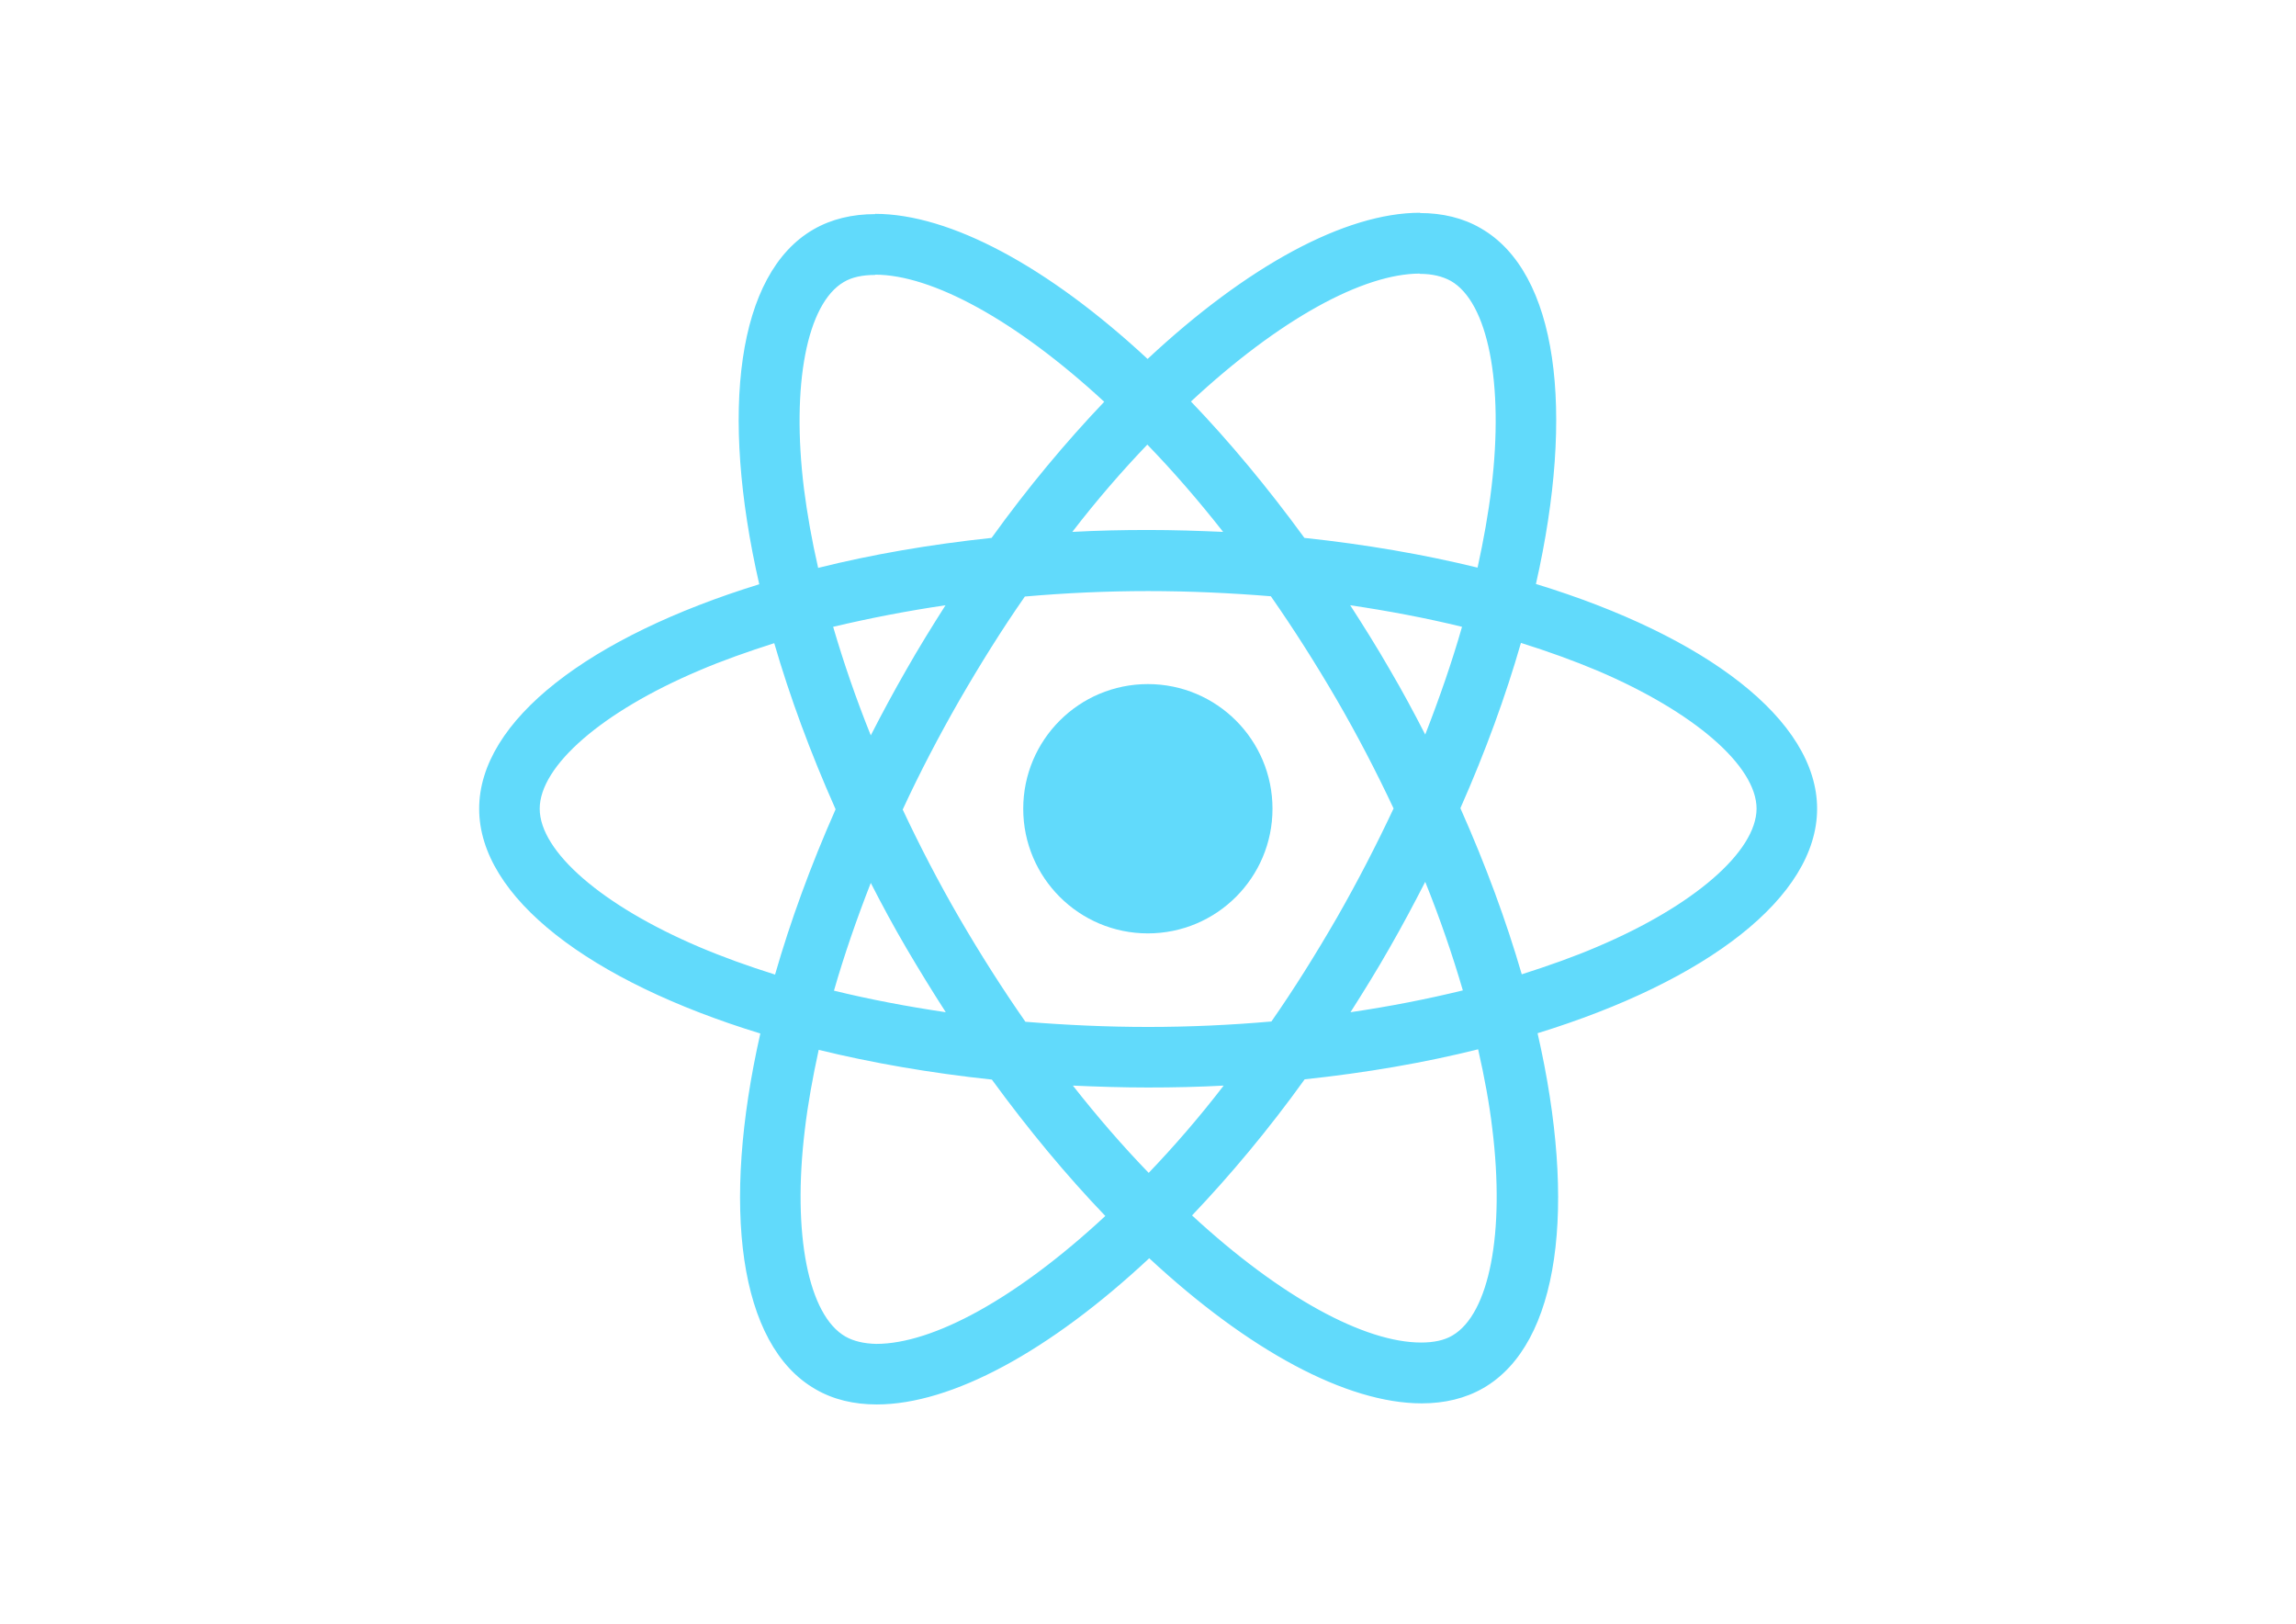
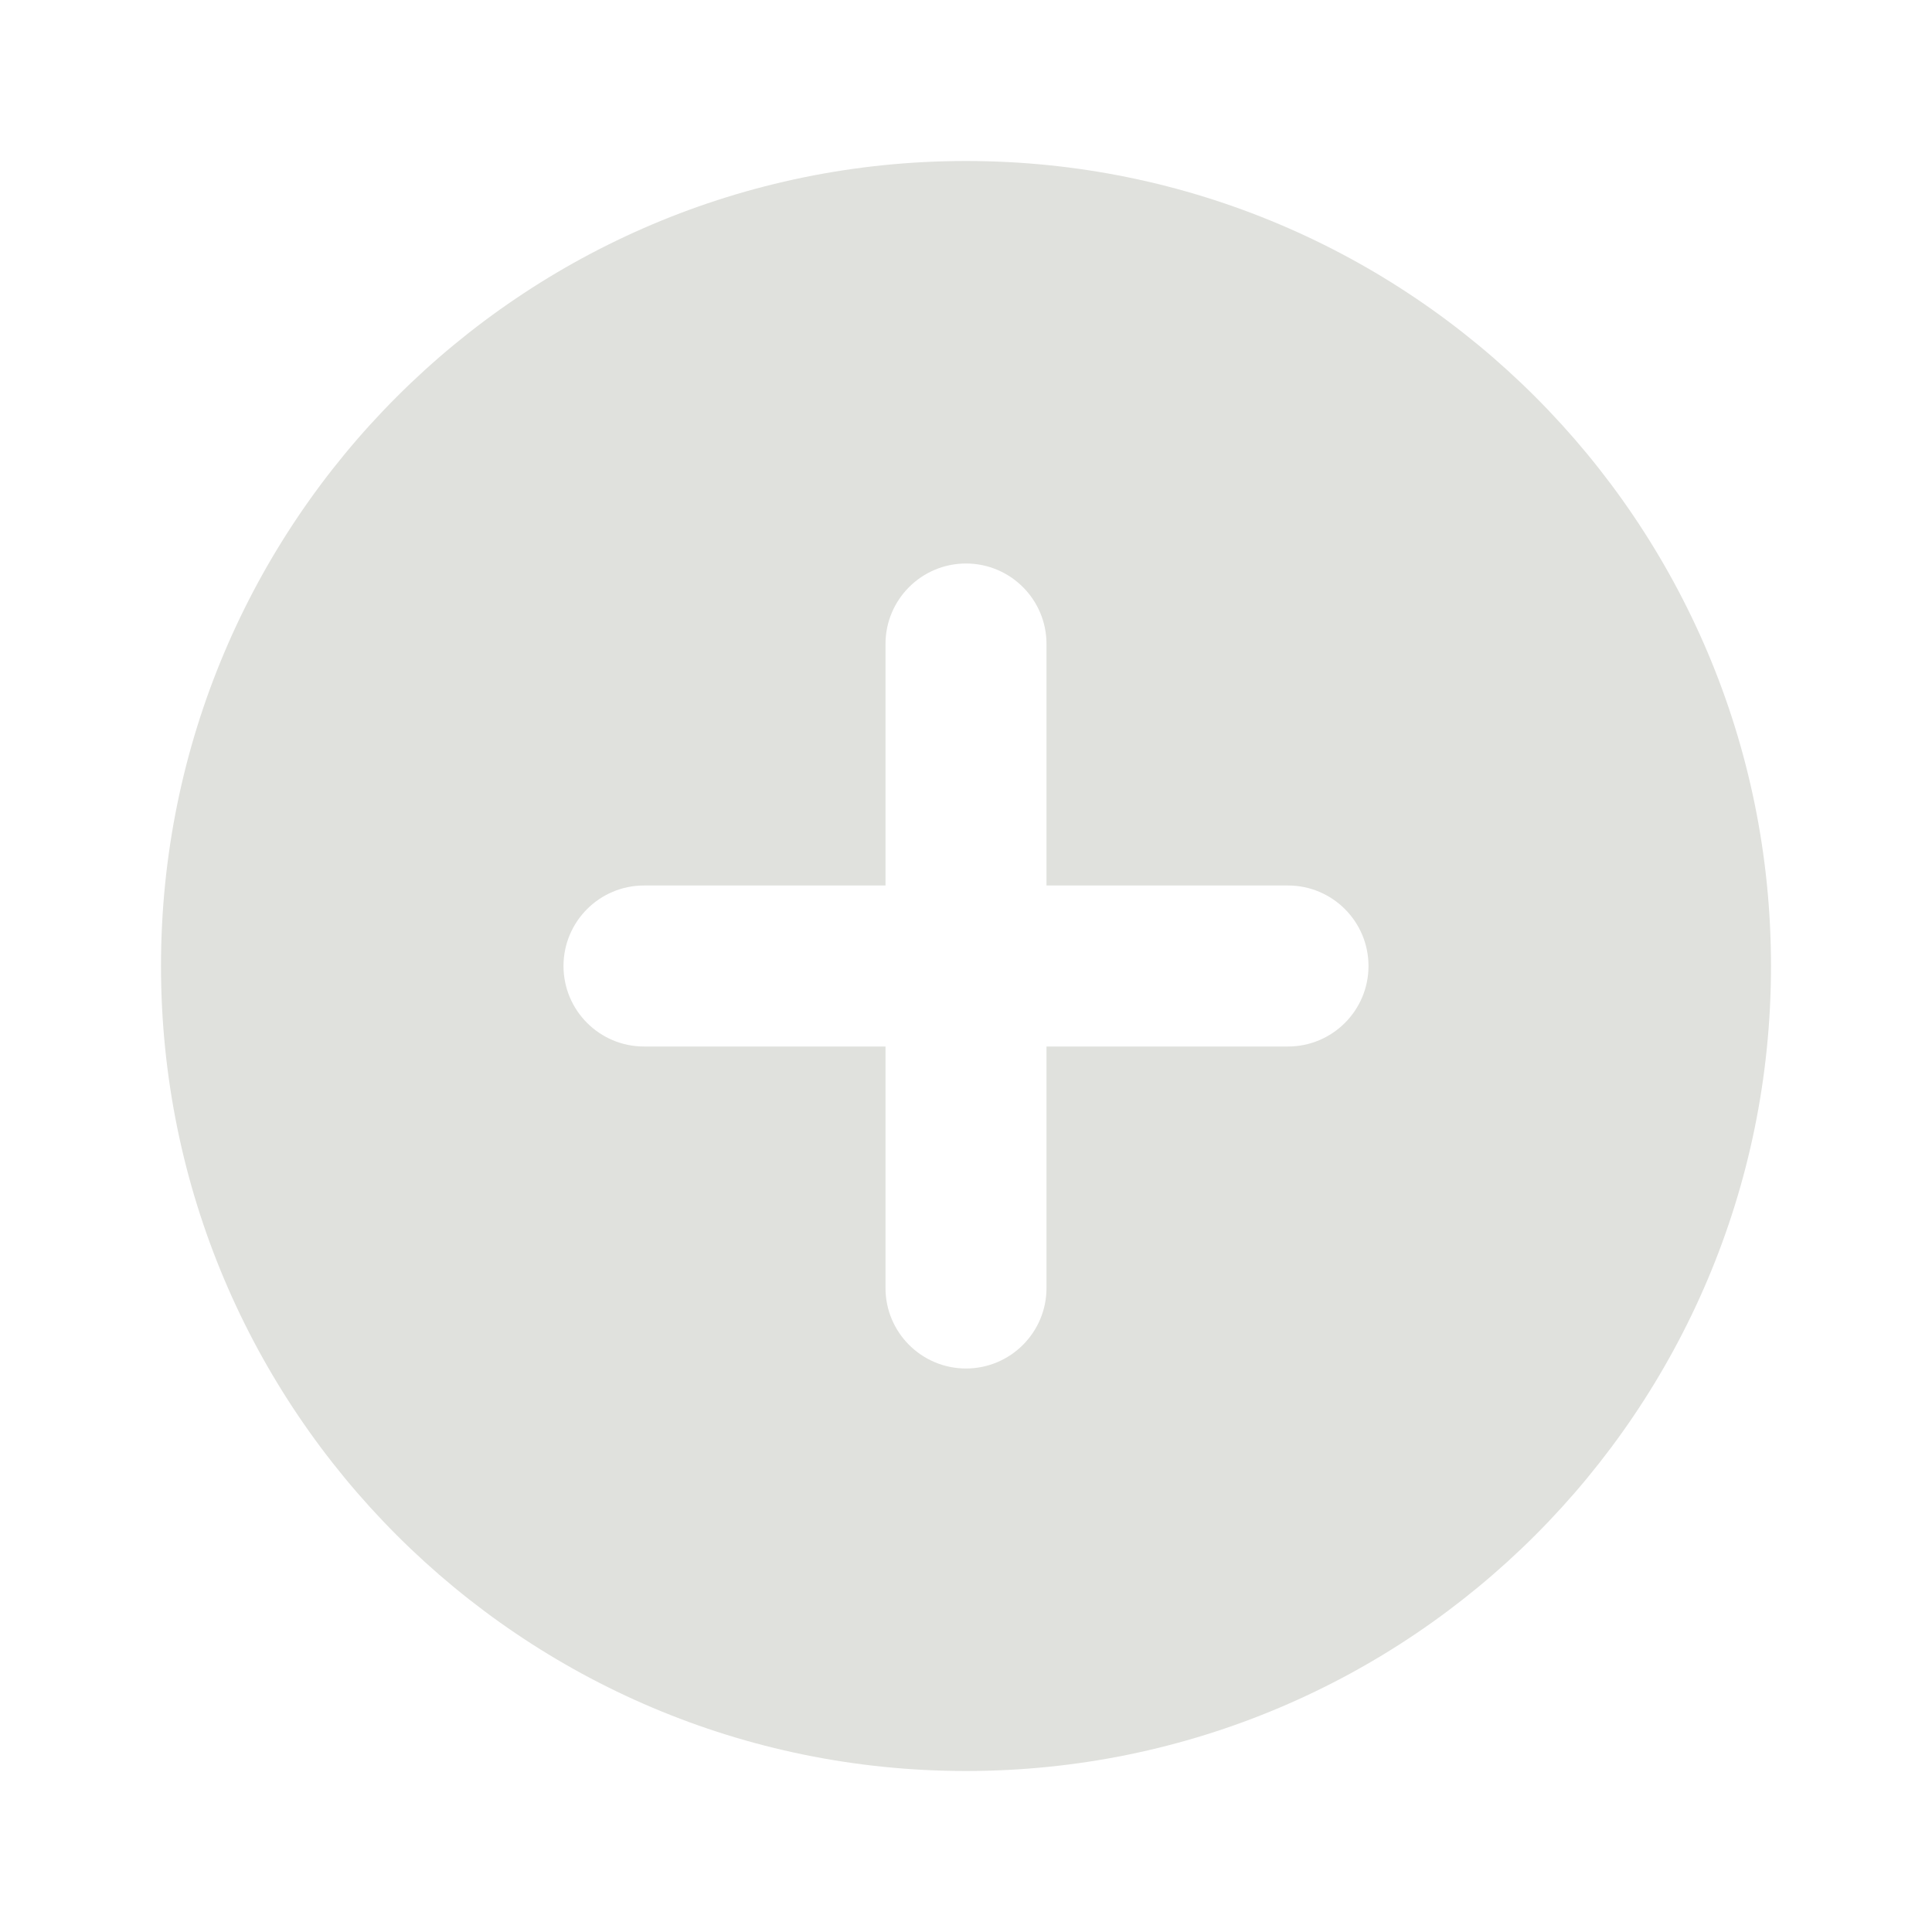
- <svg xmlns="http://www.w3.org/2000/svg" viewBox="0 0 841.9 595.3">
-   <g fill="#61DAFB">
-     <path d="M666.3 296.5c0-32.5-40.7-63.3-103.1-82.4 14.4-63.6 8-114.2-20.2-130.4-6.5-3.8-14.1-5.6-22.4-5.6v22.3c4.6 0 8.3.9 11.4 2.6 13.6 7.8 19.5 37.5 14.9 75.7-1.1 9.4-2.9 19.3-5.1 29.4-19.6-4.8-41-8.5-63.5-10.9-13.5-18.5-27.5-35.3-41.6-50 32.6-30.3 63.2-46.9 84-46.9V78c-27.5 0-63.5 19.6-99.9 53.6-36.4-33.8-72.4-53.2-99.9-53.2v22.3c20.7 0 51.4 16.5 84 46.6-14 14.7-28 31.4-41.3 49.9-22.6 2.4-44 6.1-63.6 11-2.3-10-4-19.7-5.2-29-4.7-38.2 1.1-67.9 14.6-75.8 3-1.8 6.9-2.6 11.5-2.6V78.5c-8.4 0-16 1.8-22.6 5.6-28.1 16.2-34.4 66.7-19.9 130.1-62.2 19.2-102.7 49.9-102.7 82.3 0 32.5 40.7 63.3 103.1 82.4-14.4 63.6-8 114.2 20.2 130.4 6.5 3.8 14.1 5.6 22.5 5.6 27.5 0 63.5-19.6 99.9-53.6 36.4 33.8 72.4 53.2 99.9 53.2 8.4 0 16-1.8 22.6-5.6 28.1-16.2 34.4-66.7 19.9-130.1 62-19.1 102.5-49.9 102.5-82.3zm-130.2-66.7c-3.7 12.9-8.3 26.2-13.5 39.5-4.1-8-8.4-16-13.1-24-4.6-8-9.5-15.8-14.4-23.4 14.2 2.1 27.9 4.7 41 7.9zm-45.8 106.5c-7.8 13.5-15.8 26.3-24.1 38.2-14.9 1.3-30 2-45.2 2-15.1 0-30.2-.7-45-1.9-8.3-11.9-16.4-24.6-24.2-38-7.6-13.1-14.5-26.4-20.8-39.8 6.2-13.4 13.2-26.8 20.7-39.9 7.8-13.5 15.8-26.3 24.1-38.2 14.9-1.3 30-2 45.2-2 15.1 0 30.2.7 45 1.9 8.3 11.9 16.4 24.6 24.2 38 7.6 13.1 14.5 26.4 20.8 39.8-6.3 13.4-13.2 26.8-20.7 39.9zm32.3-13c5.4 13.4 10 26.8 13.8 39.8-13.1 3.2-26.9 5.9-41.2 8 4.9-7.7 9.8-15.6 14.4-23.7 4.6-8 8.9-16.1 13-24.1zM421.2 430c-9.3-9.6-18.6-20.3-27.8-32 9 .4 18.2.7 27.5.7 9.4 0 18.7-.2 27.8-.7-9 11.7-18.3 22.4-27.5 32zm-74.4-58.9c-14.2-2.1-27.9-4.7-41-7.9 3.7-12.9 8.3-26.2 13.5-39.5 4.1 8 8.4 16 13.1 24 4.7 8 9.5 15.8 14.4 23.4zM420.7 163c9.3 9.6 18.6 20.3 27.8 32-9-.4-18.2-.7-27.5-.7-9.4 0-18.7.2-27.8.7 9-11.7 18.3-22.4 27.5-32zm-74 58.9c-4.9 7.7-9.8 15.6-14.4 23.7-4.6 8-8.9 16-13 24-5.4-13.4-10-26.8-13.8-39.8 13.1-3.1 26.9-5.8 41.2-7.9zm-90.5 125.2c-35.4-15.1-58.3-34.9-58.3-50.6 0-15.7 22.9-35.6 58.3-50.6 8.6-3.7 18-7 27.7-10.1 5.7 19.6 13.2 40 22.5 60.9-9.2 20.8-16.6 41.1-22.2 60.6-9.9-3.1-19.3-6.5-28-10.2zM310 490c-13.6-7.8-19.5-37.5-14.9-75.7 1.1-9.4 2.9-19.3 5.1-29.4 19.6 4.8 41 8.5 63.5 10.9 13.5 18.5 27.5 35.3 41.6 50-32.6 30.3-63.2 46.9-84 46.9-4.5-.1-8.3-1-11.3-2.7zm237.2-76.2c4.7 38.2-1.1 67.9-14.6 75.8-3 1.8-6.9 2.6-11.5 2.6-20.7 0-51.4-16.5-84-46.6 14-14.7 28-31.4 41.3-49.9 22.6-2.4 44-6.1 63.6-11 2.3 10.1 4.1 19.8 5.2 29.1zm38.5-66.7c-8.6 3.7-18 7-27.7 10.1-5.7-19.6-13.2-40-22.5-60.9 9.2-20.8 16.6-41.1 22.2-60.6 9.9 3.1 19.3 6.5 28.1 10.2 35.4 15.1 58.3 34.9 58.3 50.6-.1 15.7-23 35.6-58.4 50.6zM320.8 78.4z" />
-     <circle cx="420.9" cy="296.5" r="45.7" />
-     <path d="M520.5 78.1z" />
-   </g>
+ <svg xmlns="http://www.w3.org/2000/svg" x="0px" y="0px" width="120" height="120" viewBox="0 0 24 24">
+   <path fill="#E0E1DD" d="M12,2C6.477,2,2,6.477,2,12s4.477,10,10,10s10-4.477,10-10S17.523,2,12,2z M16,13h-3v3c0,0.552-0.448,1-1,1h0 c-0.552,0-1-0.448-1-1v-3H8c-0.552,0-1-0.448-1-1v0c0-0.552,0.448-1,1-1h3V8c0-0.552,0.448-1,1-1h0c0.552,0,1,0.448,1,1v3h3 c0.552,0,1,0.448,1,1v0C17,12.552,16.552,13,16,13z" />
</svg>
